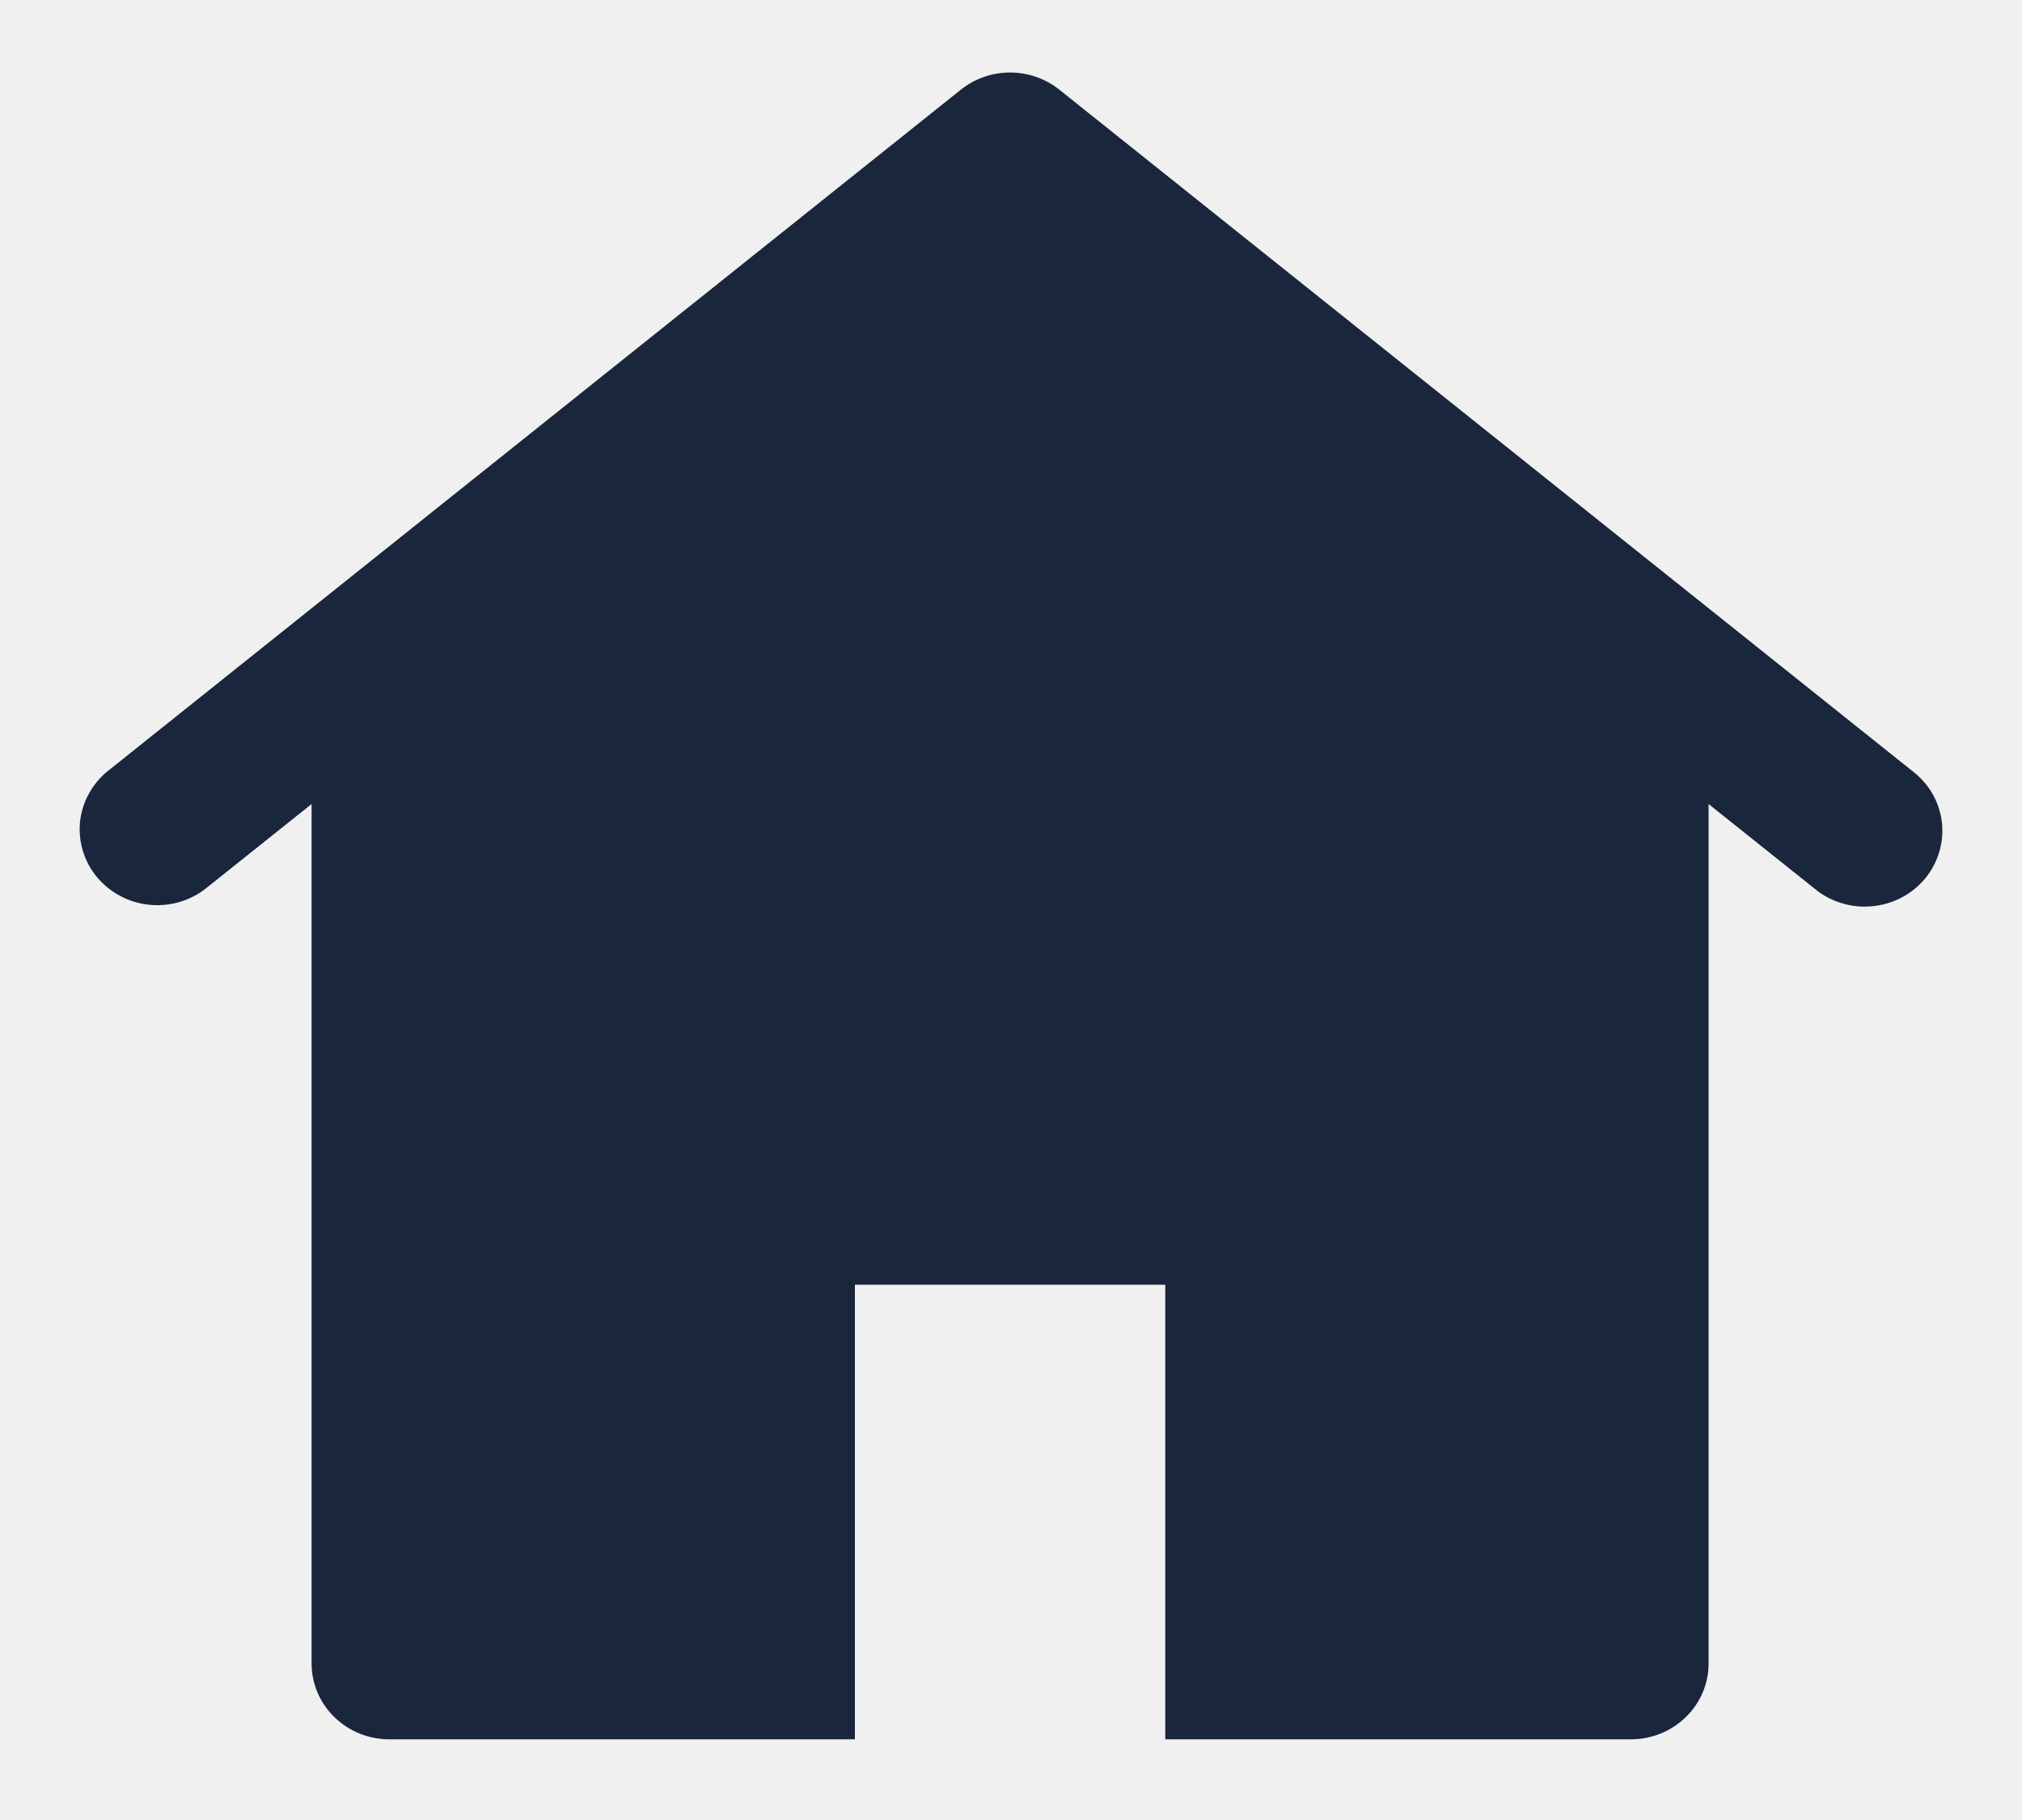
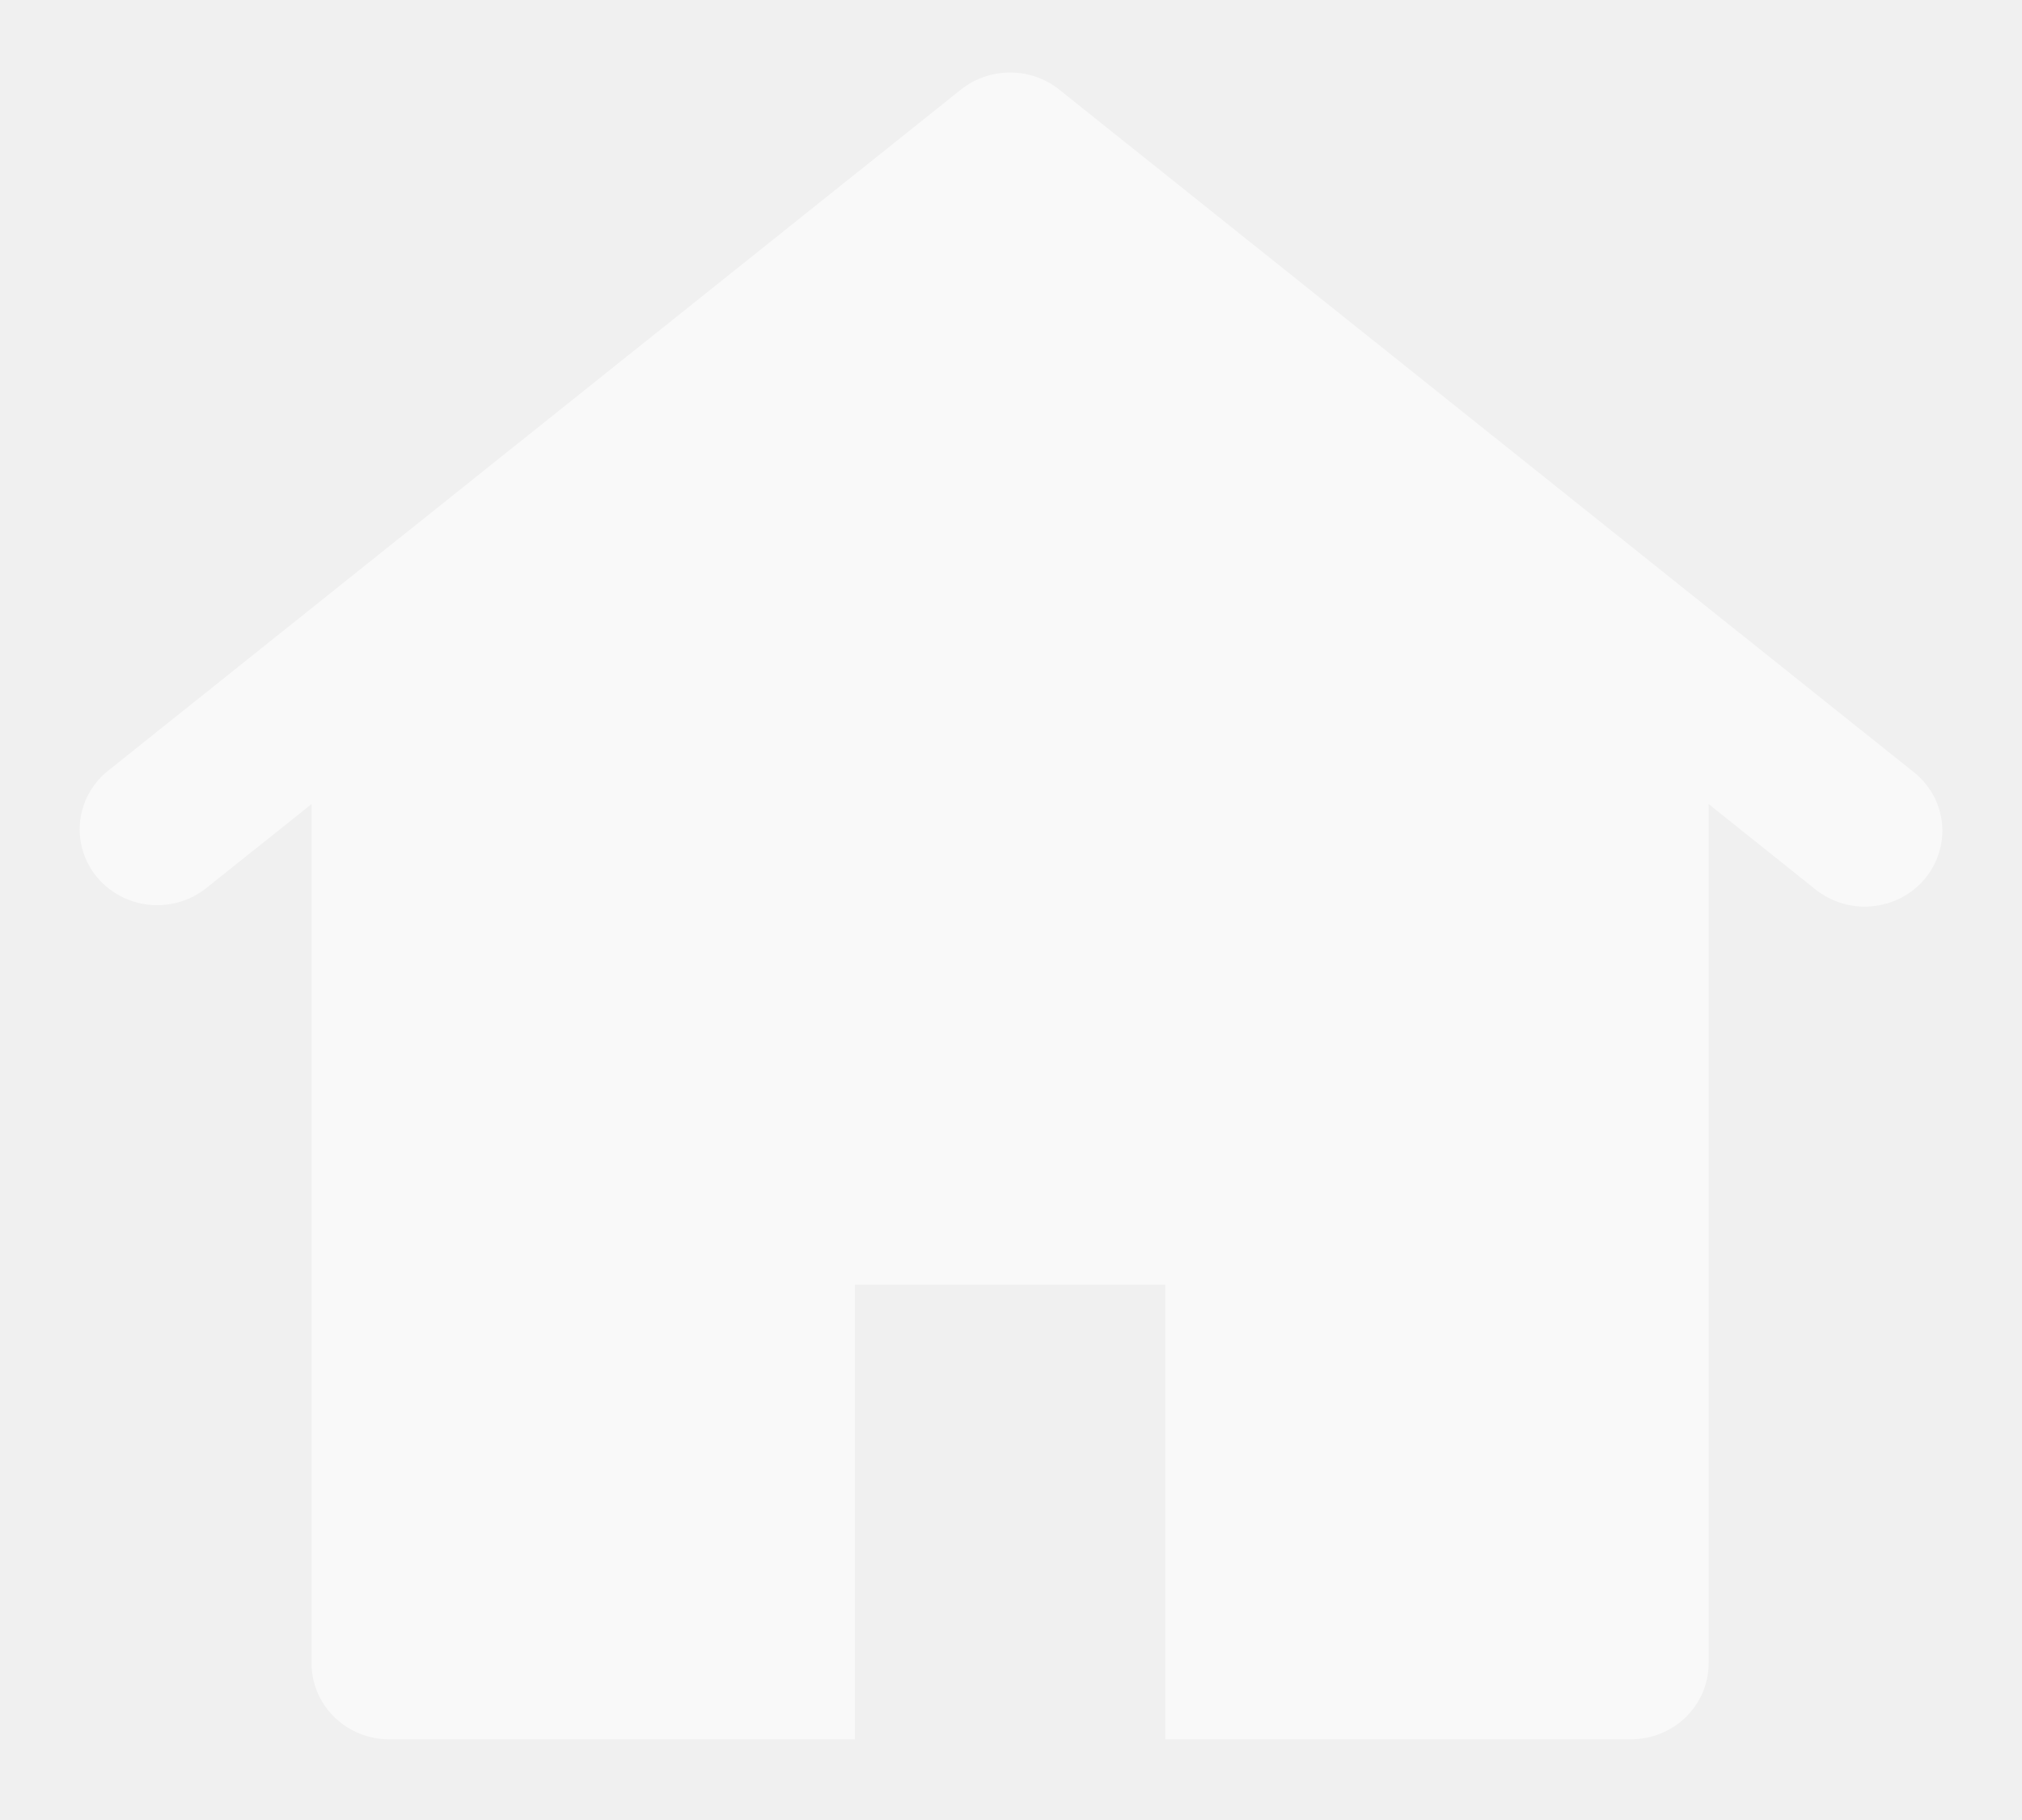
<svg xmlns="http://www.w3.org/2000/svg" width="20" height="18" viewBox="0 0 20 18" fill="none">
-   <path d="M18.921 7.63L10.477 0.886C10.34 0.777 10.168 0.717 9.991 0.717C9.814 0.717 9.642 0.777 9.505 0.886L1.061 7.63C0.907 7.757 0.81 7.938 0.791 8.134C0.773 8.33 0.834 8.525 0.961 8.677C1.089 8.829 1.273 8.927 1.473 8.948C1.674 8.969 1.875 8.912 2.032 8.79L3.082 7.952V16.453C3.082 16.651 3.163 16.842 3.307 16.982C3.451 17.123 3.646 17.202 3.85 17.202H8.456V12.706H11.526V17.202H16.132C16.336 17.202 16.531 17.123 16.675 16.982C16.819 16.842 16.9 16.651 16.9 16.453V7.952L17.95 8.79C18.027 8.854 18.117 8.902 18.215 8.932C18.312 8.962 18.414 8.973 18.515 8.963C18.617 8.954 18.715 8.926 18.805 8.879C18.895 8.832 18.974 8.769 19.039 8.692C19.103 8.615 19.151 8.526 19.18 8.431C19.209 8.336 19.219 8.236 19.208 8.137C19.197 8.038 19.166 7.942 19.117 7.855C19.068 7.768 19.001 7.692 18.921 7.63Z" fill="#1A263C" />
+   <path opacity="0.6" d="M18.921 7.63L10.477 0.886C10.34 0.777 10.168 0.717 9.991 0.717C9.814 0.717 9.642 0.777 9.505 0.886L1.06 7.63C0.906 7.757 0.81 7.938 0.791 8.134C0.773 8.33 0.834 8.525 0.961 8.677C1.089 8.829 1.273 8.927 1.473 8.948C1.674 8.969 1.874 8.912 2.032 8.79L3.082 7.952V16.453C3.082 16.651 3.163 16.842 3.307 16.982C3.451 17.123 3.646 17.202 3.849 17.202H8.456V12.706H11.526V17.202H16.132C16.336 17.202 16.531 17.123 16.675 16.982C16.819 16.842 16.9 16.651 16.9 16.453V7.952L17.949 8.79C18.027 8.854 18.117 8.902 18.214 8.932C18.311 8.962 18.414 8.973 18.515 8.963C18.616 8.954 18.715 8.926 18.805 8.879C18.895 8.832 18.974 8.769 19.039 8.692C19.103 8.615 19.151 8.526 19.18 8.431C19.209 8.336 19.219 8.236 19.208 8.137C19.197 8.038 19.166 7.942 19.117 7.855C19.067 7.768 19.001 7.692 18.921 7.63Z" fill="white" />
</svg>
